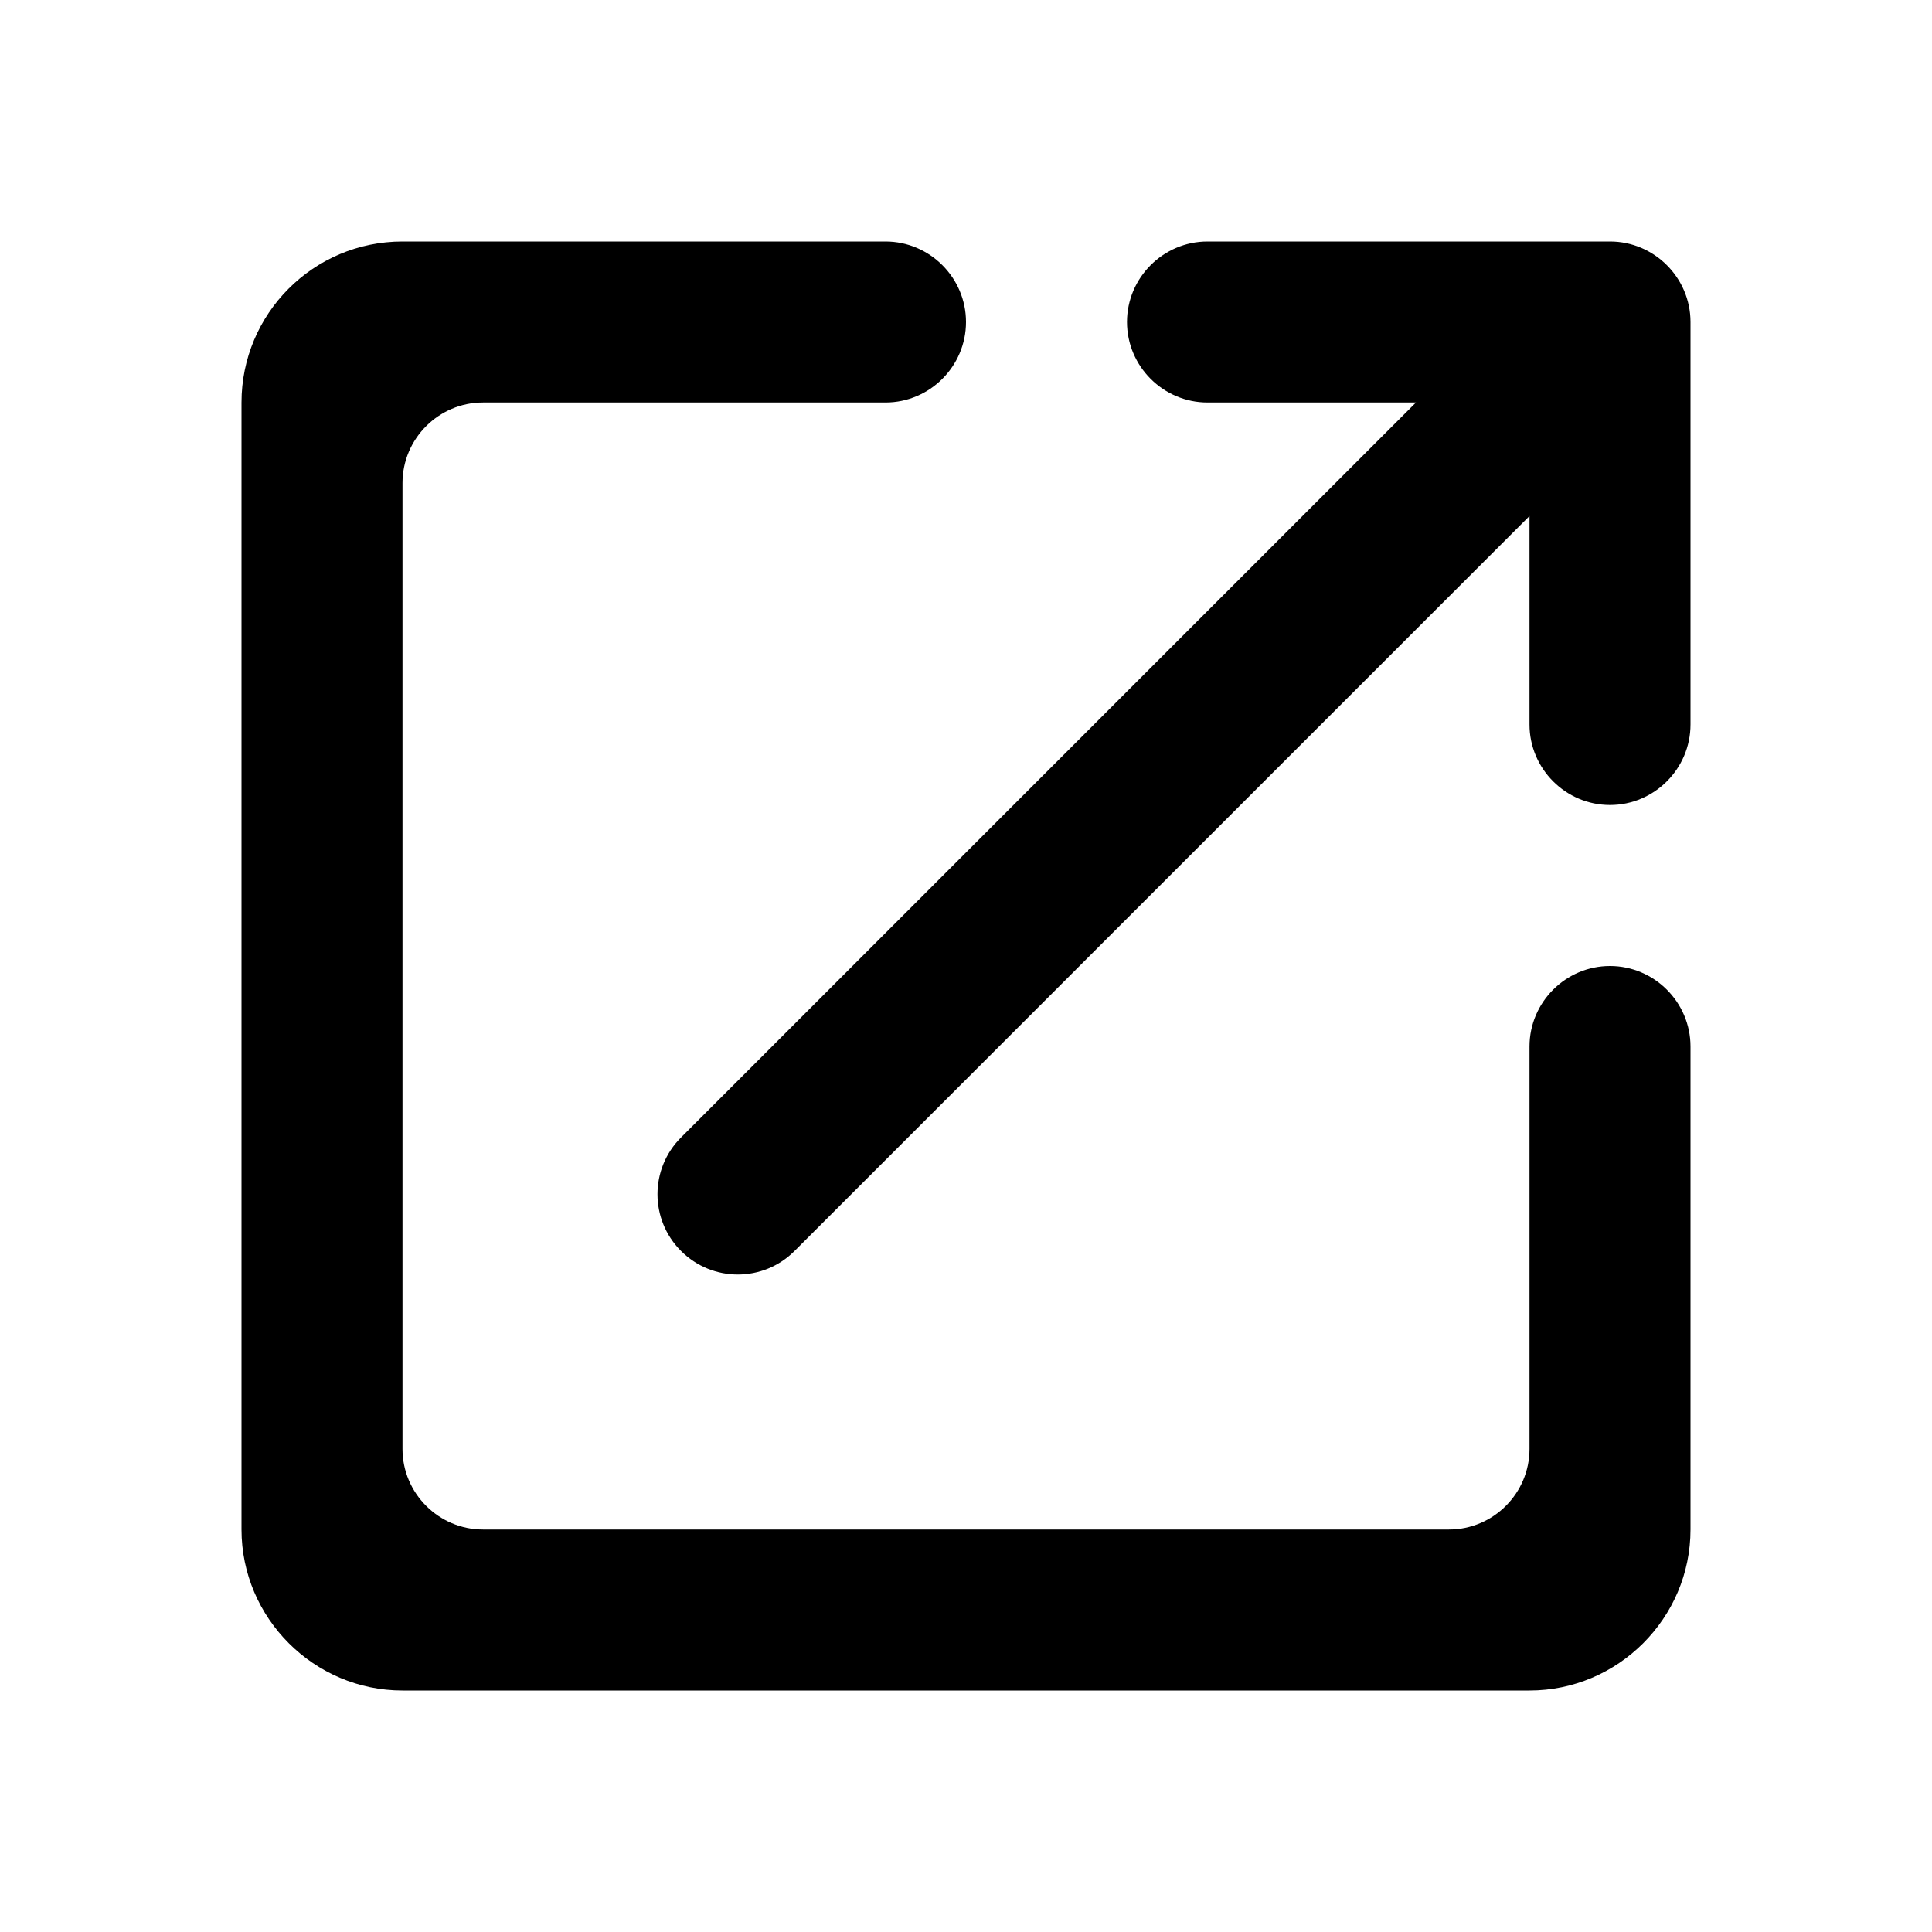
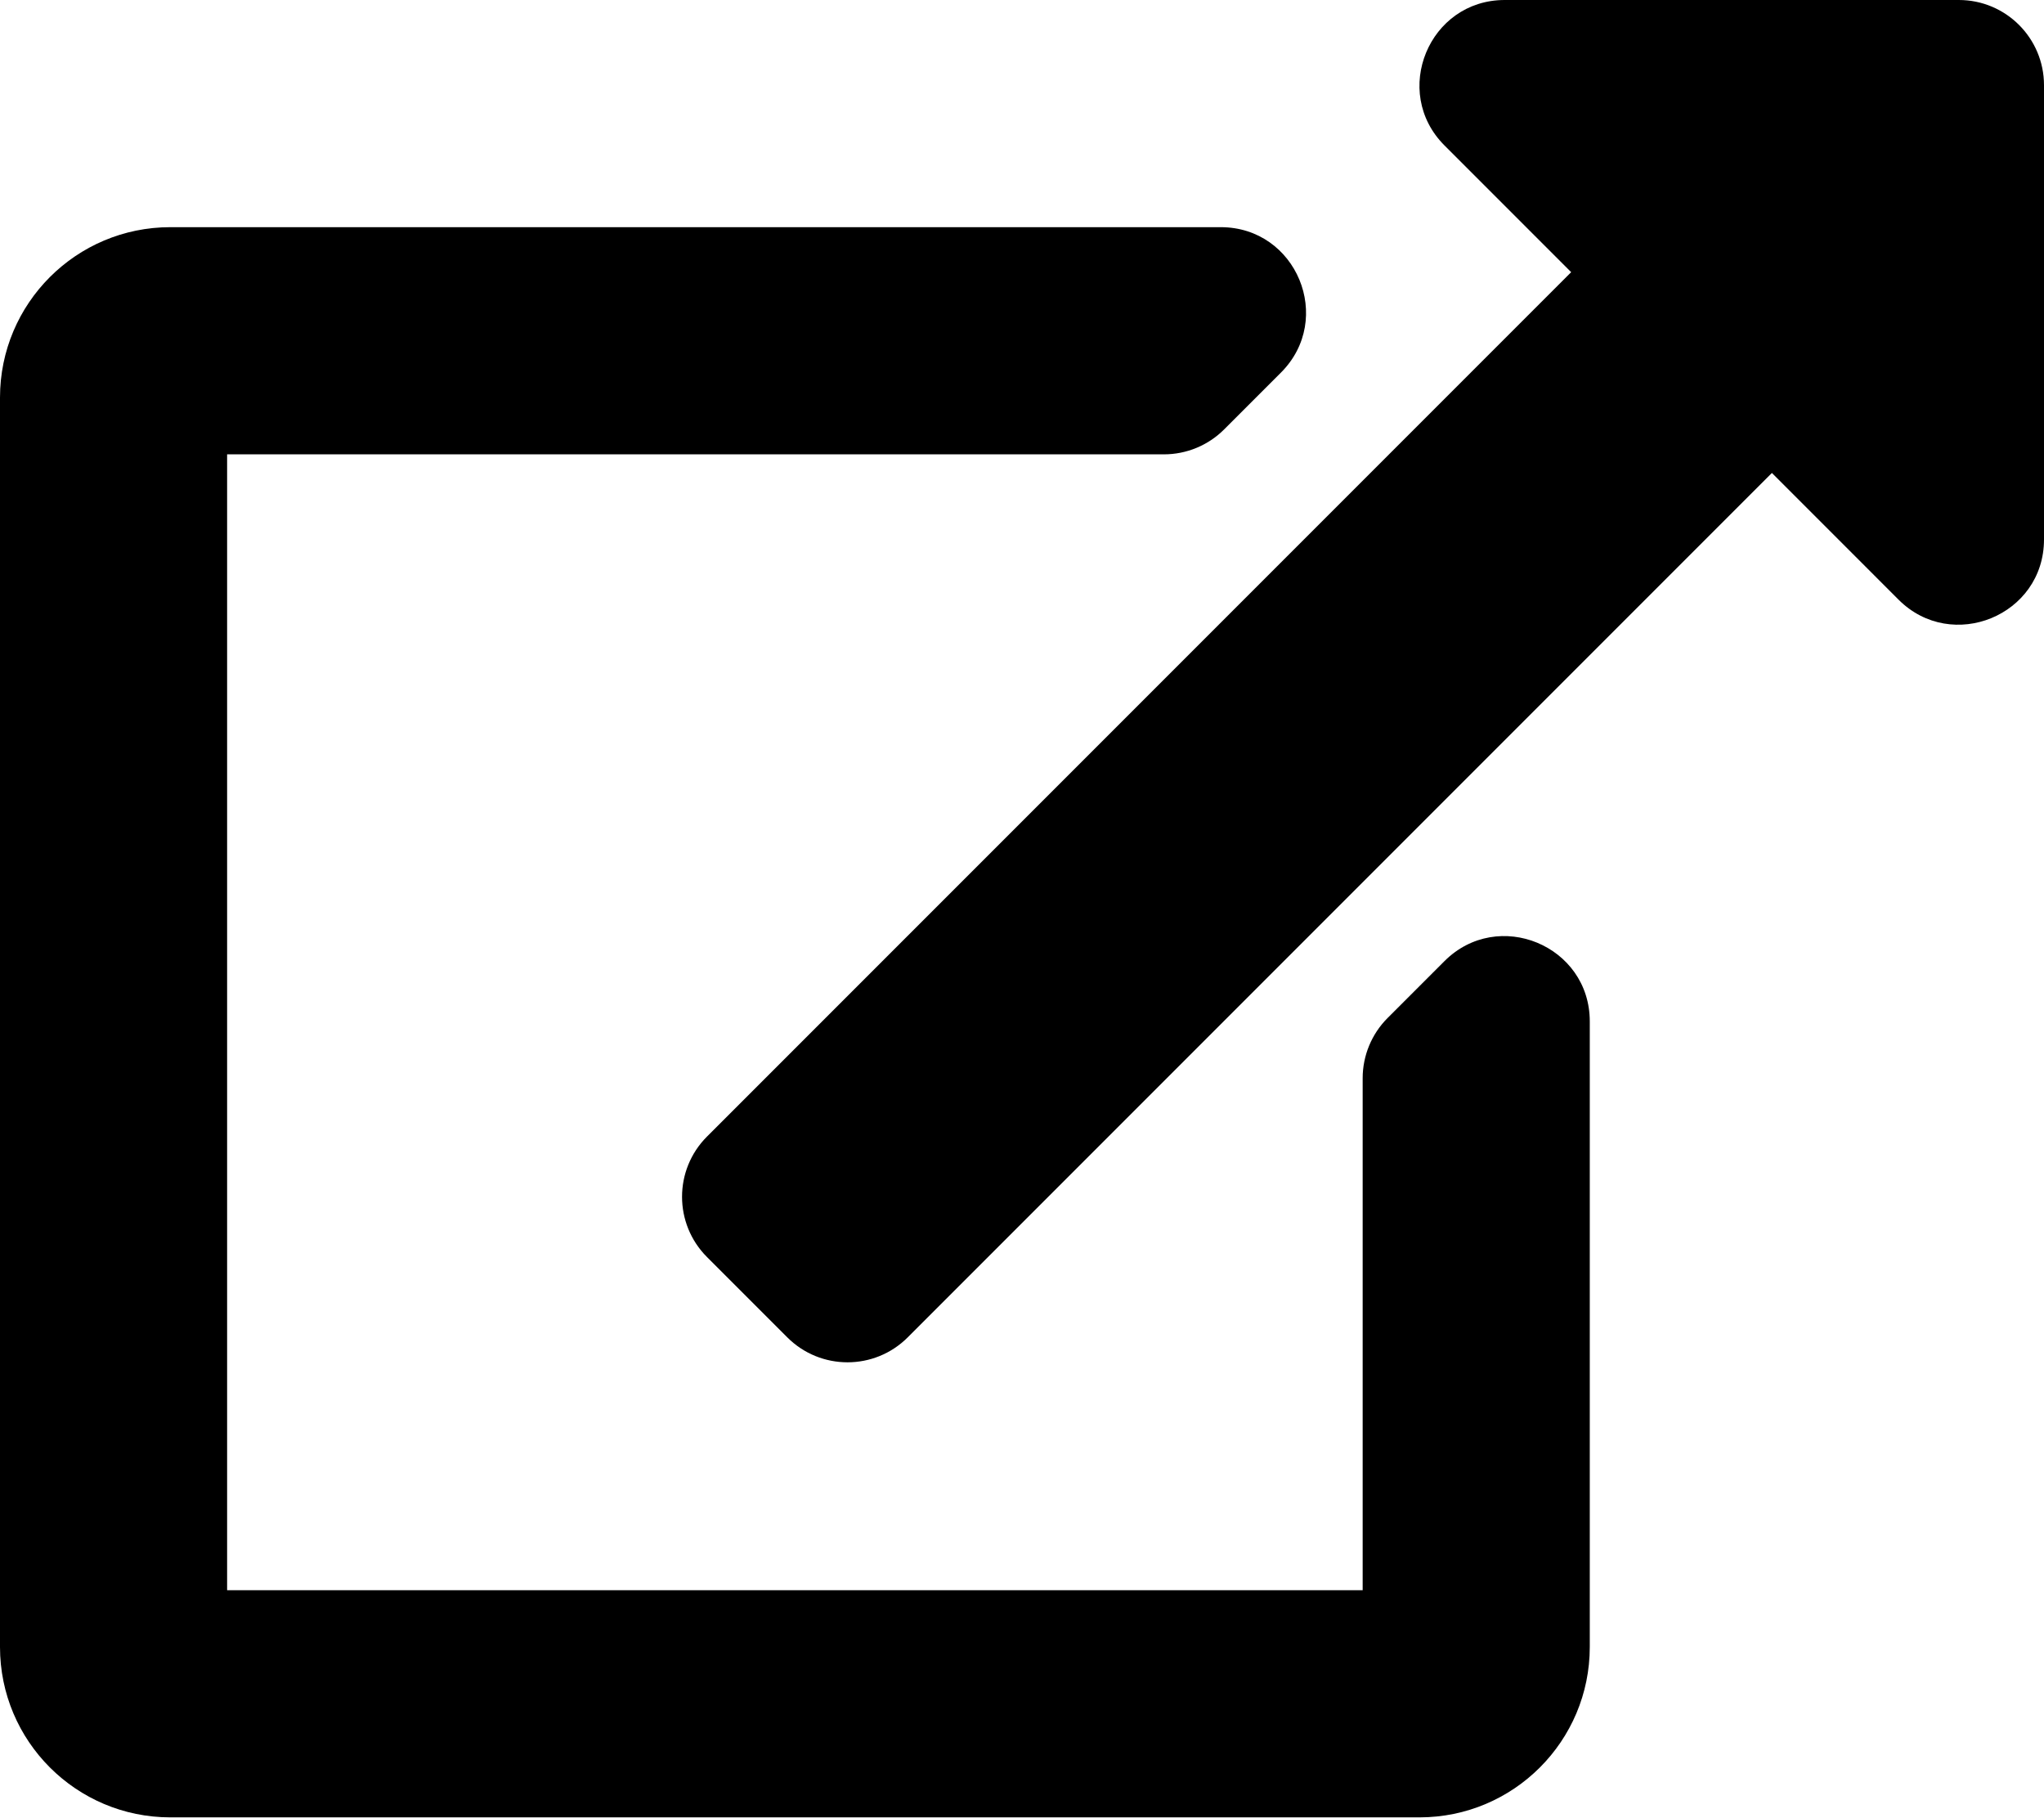
- <svg xmlns="http://www.w3.org/2000/svg" width="24" height="24" viewBox="0 0 24 24">
-   <path fill="none" d="M0 0h24v24H0V0z" />
-   <path d="M18 19H6c-.55 0-1-.45-1-1V6c0-.55.45-1 1-1h5c.55 0 1-.45 1-1s-.45-1-1-1H5c-1.11 0-2 .9-2 2v14c0 1.1.9 2 2 2h14c1.1 0 2-.9 2-2v-6c0-.55-.45-1-1-1s-1 .45-1 1v5c0 .55-.45 1-1 1zM14 4c0 .55.45 1 1 1h2.59l-9.13 9.13c-.39.39-.39 1.02 0 1.41.39.39 1.02.39 1.41 0L19 6.41V9c0 .55.45 1 1 1s1-.45 1-1V4c0-.55-.45-1-1-1h-5c-.55 0-1 .45-1 1z" />
+ <svg xmlns="http://www.w3.org/2000/svg" aria-hidden="true" focusable="false" data-prefix="fas" data-icon="external-link-alt" class="svg-inline--fa fa-external-link-alt fa-w-18" role="img" viewBox="0 0 576 512">
+   <path fill="currentColor" d="M576 24v127.984c0 21.461-25.96 31.98-40.971 16.971l-35.707-35.709-243.523 243.523c-9.373 9.373-24.568 9.373-33.941 0l-22.627-22.627c-9.373-9.373-9.373-24.569 0-33.941L442.756 76.676l-35.703-35.705C391.982 25.9 402.656 0 424.024 0H552c13.255 0 24 10.745 24 24zM407.029 270.794l-16 16A23.999 23.999 0 0 0 384 303.765V448H64V128h264a24.003 24.003 0 0 0 16.97-7.029l16-16C376.089 89.851 365.381 64 344 64H48C21.49 64 0 85.49 0 112v352c0 26.51 21.49 48 48 48h352c26.51 0 48-21.49 48-48V287.764c0-21.382-25.852-32.09-40.971-16.97z" />
</svg>
